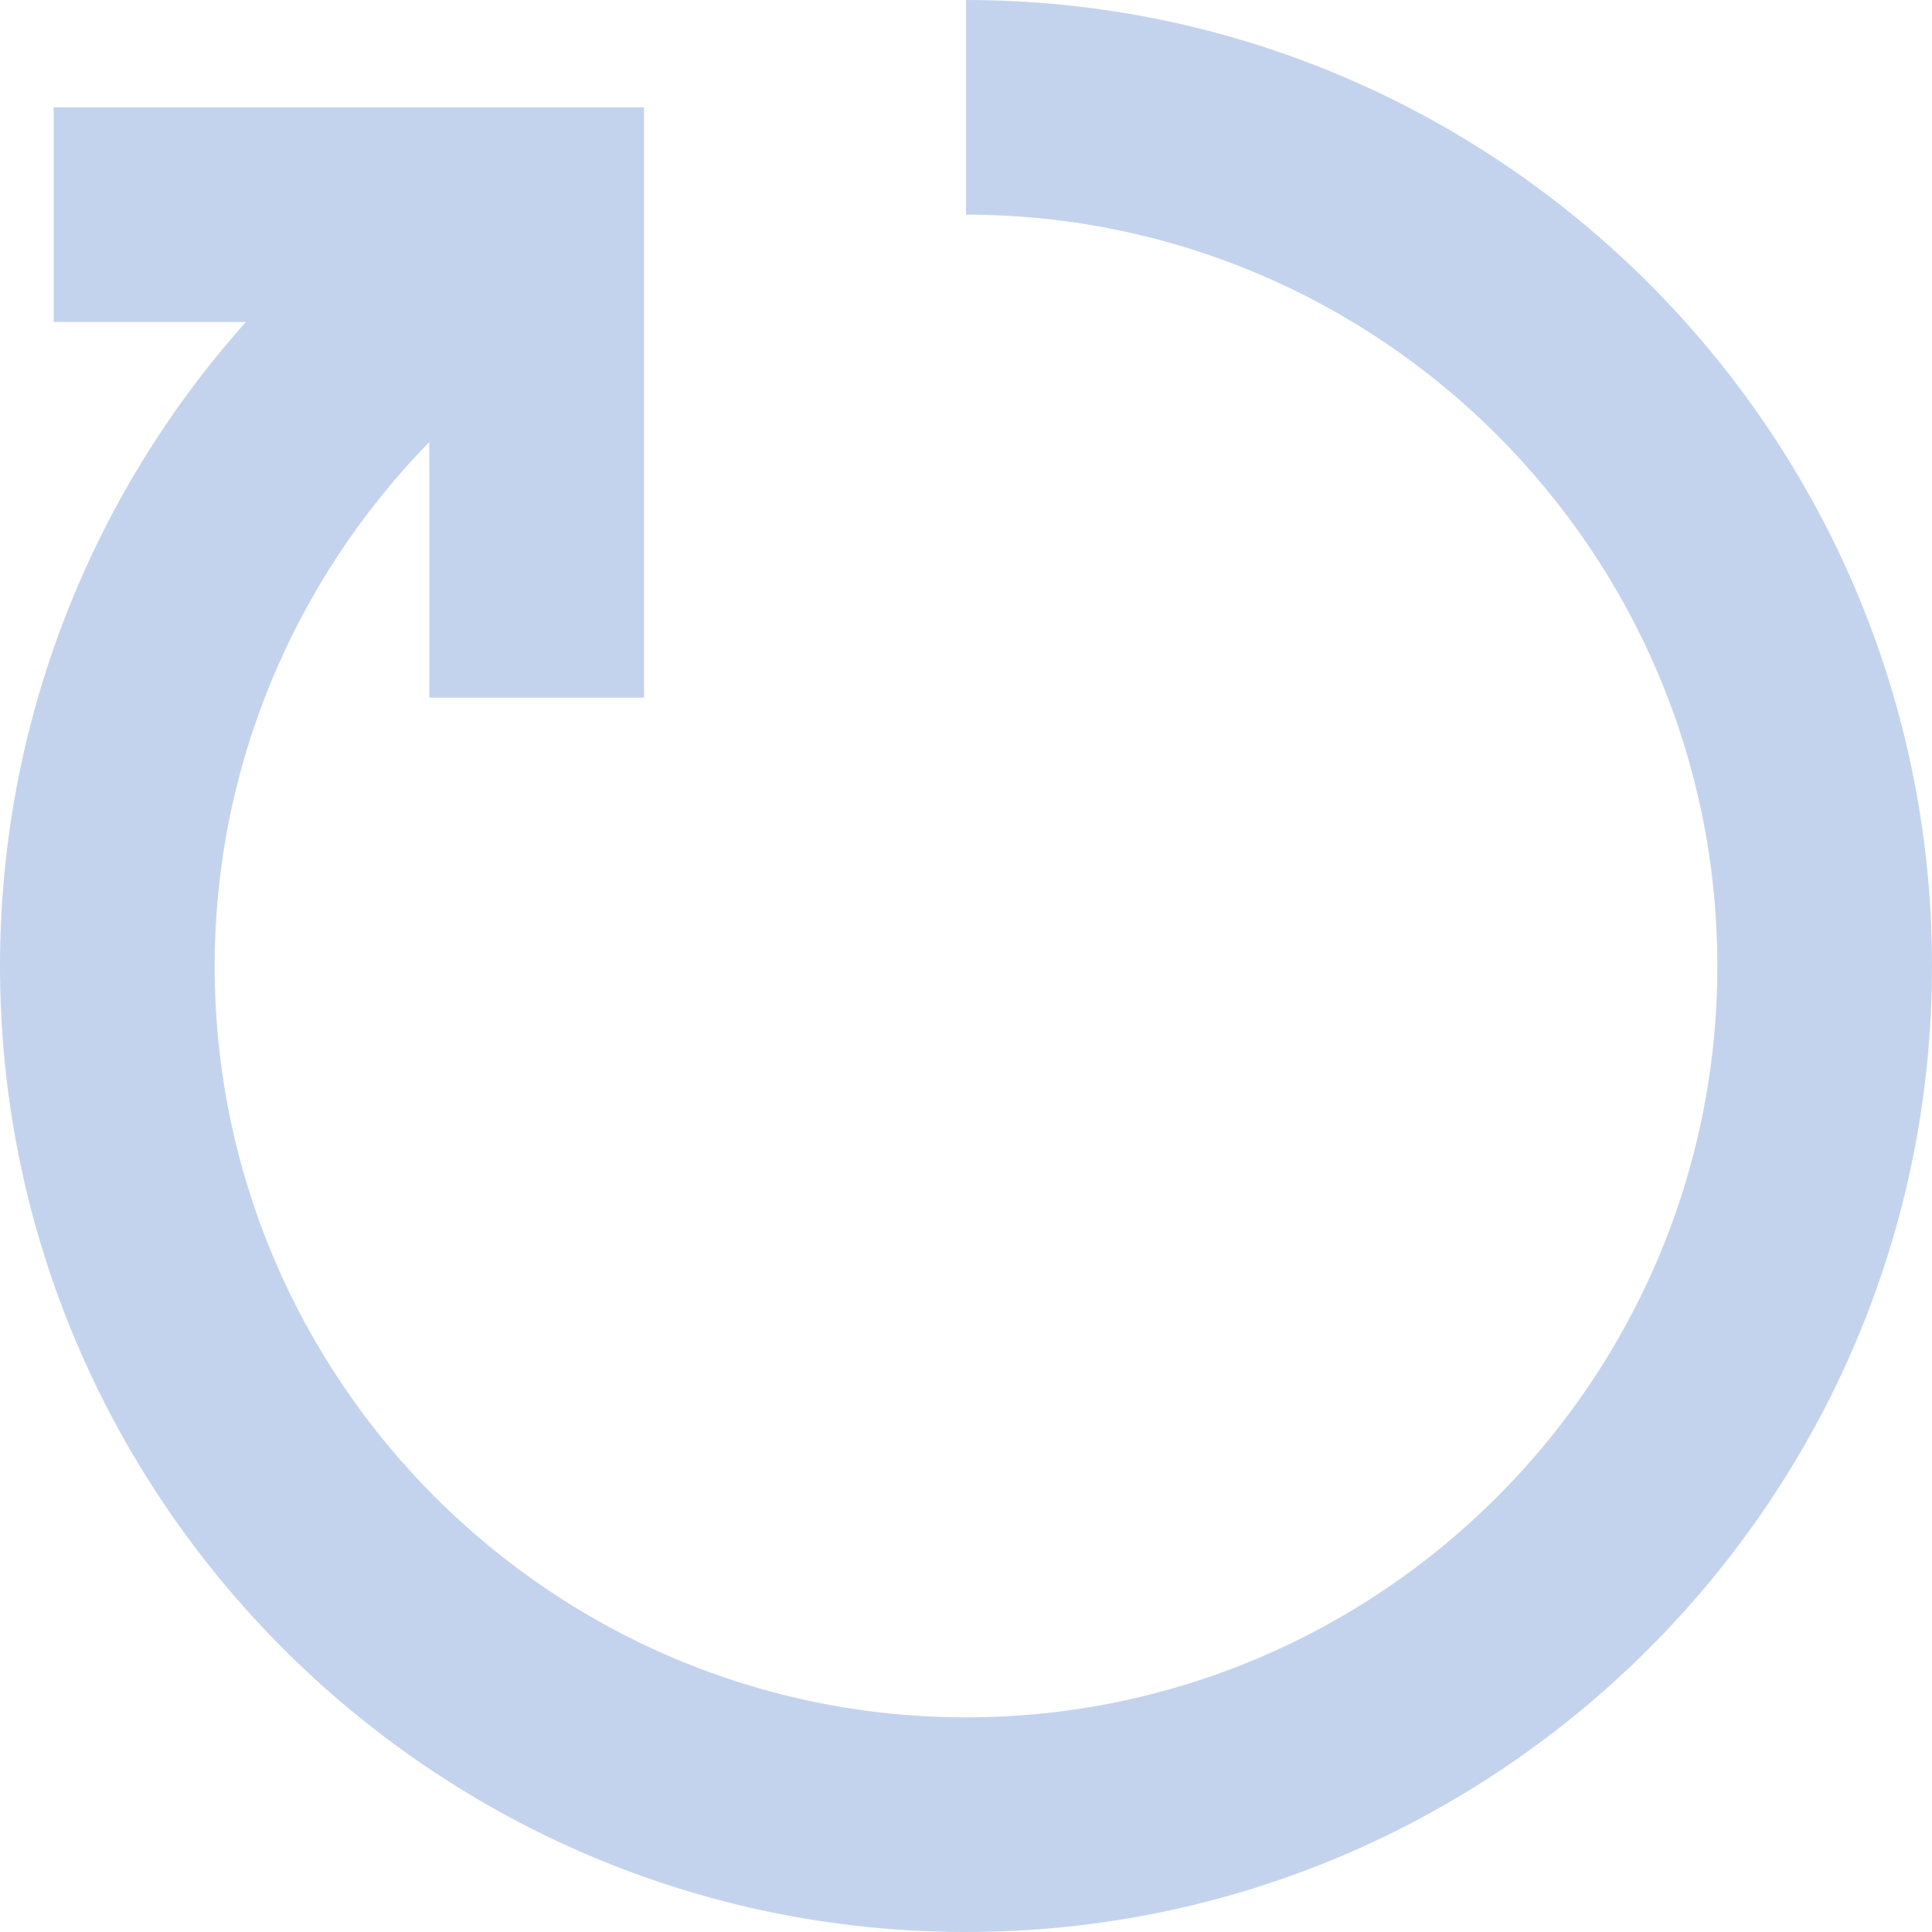
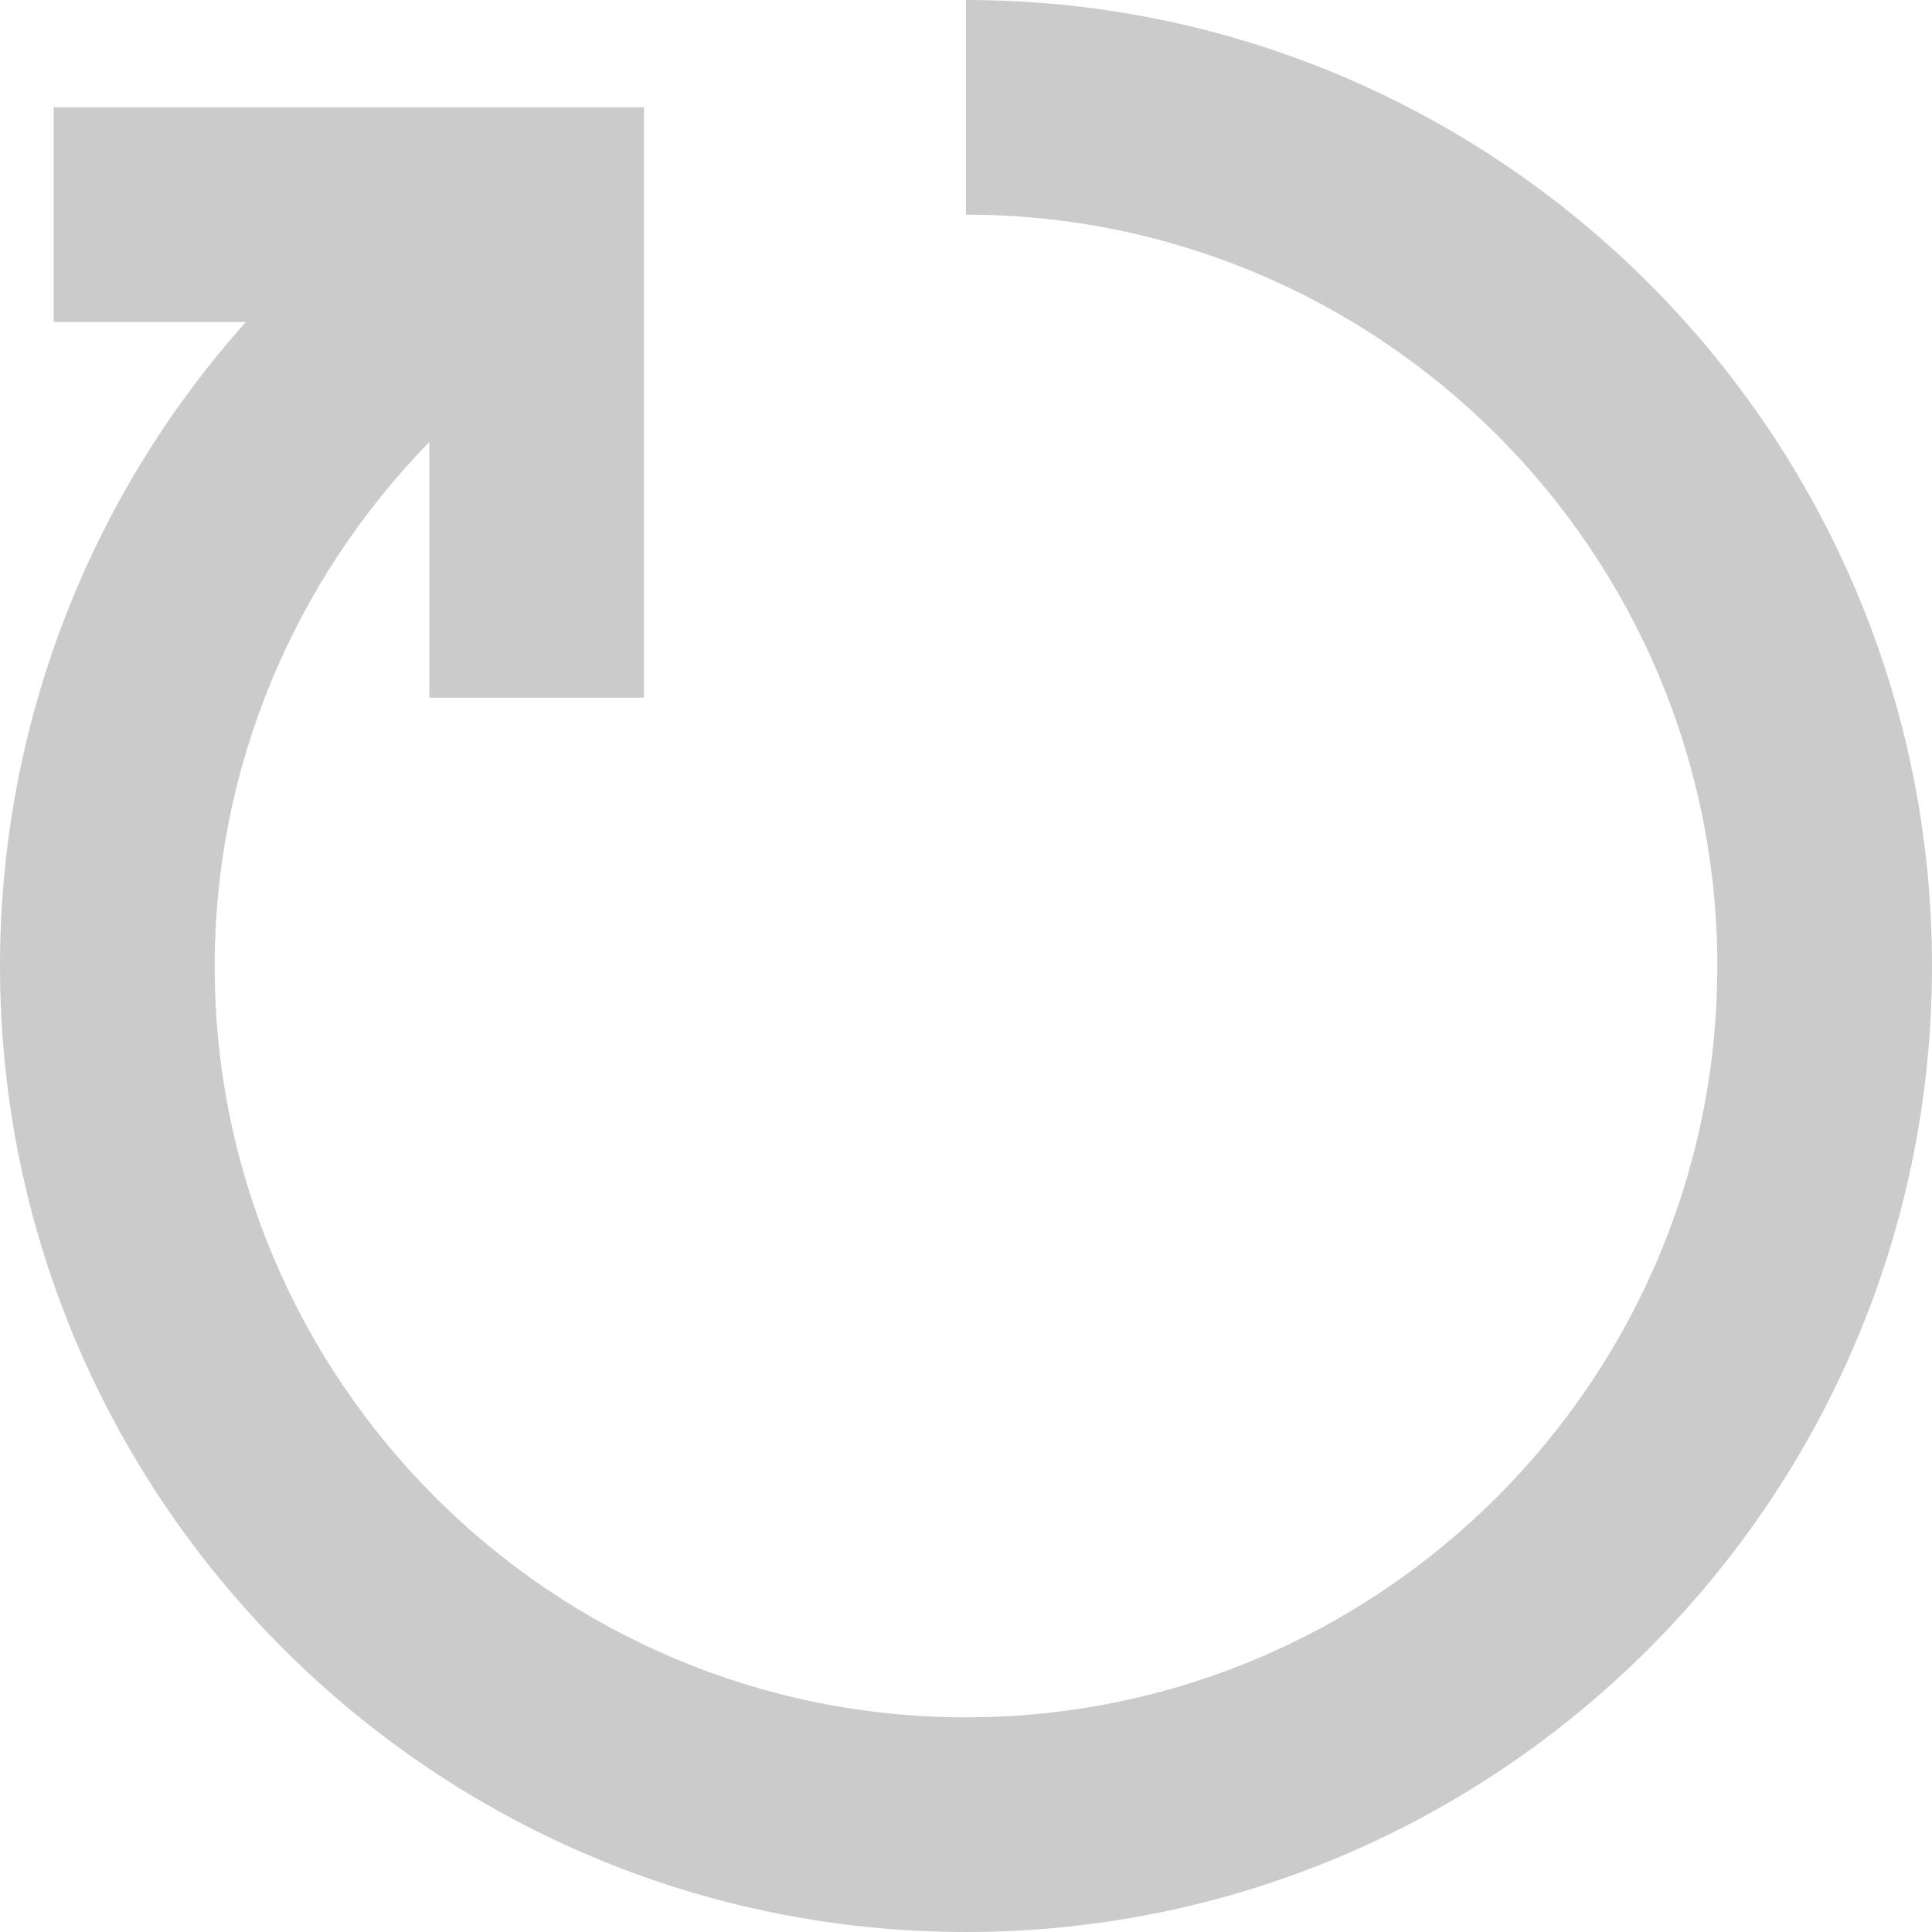
- <svg xmlns="http://www.w3.org/2000/svg" fill="#C4D3ED" width="800px" height="800px" viewBox="0 0 1920 1920">
+ <svg xmlns="http://www.w3.org/2000/svg" fill="#CBCBCB" width="800px" height="800px" viewBox="0 0 1920 1920">
  <path d="M960 0v213.333c411.627 0 746.667 334.934 746.667 746.667S1371.627 1706.667 960 1706.667 213.333 1371.733 213.333 960c0-197.013 78.4-382.507 213.334-520.747v254.08H640V106.667H53.333V320h191.04C88.64 494.08 0 720.96 0 960c0 529.28 430.613 960 960 960s960-430.72 960-960S1489.387 0 960 0" fill-rule="evenodd" />
</svg>
